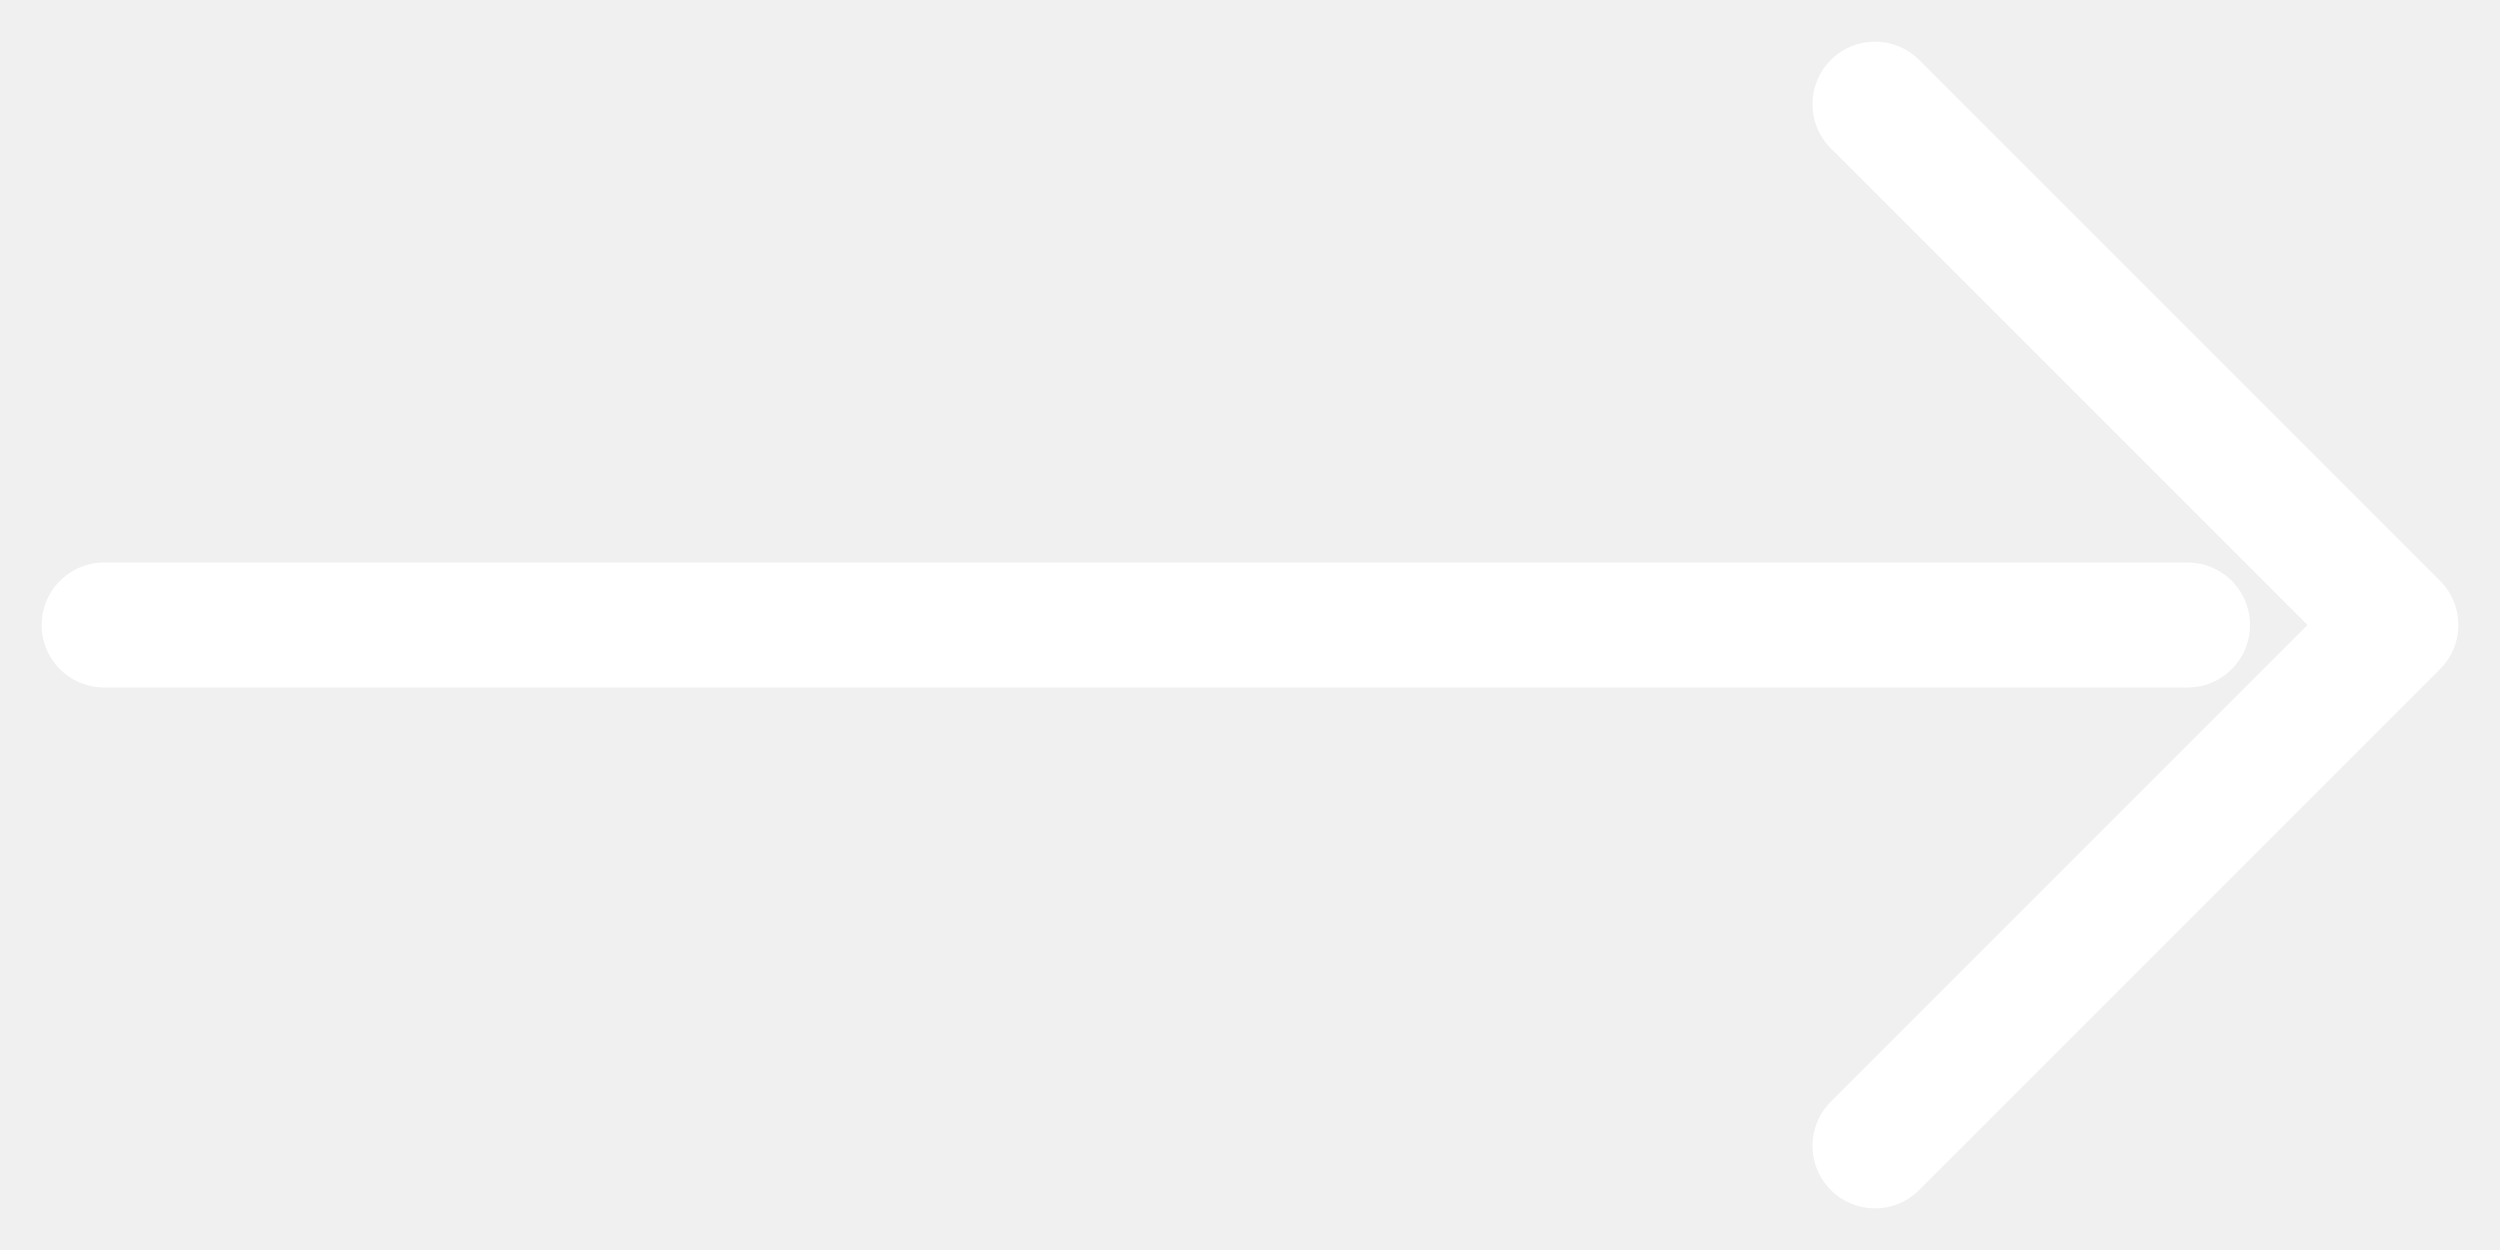
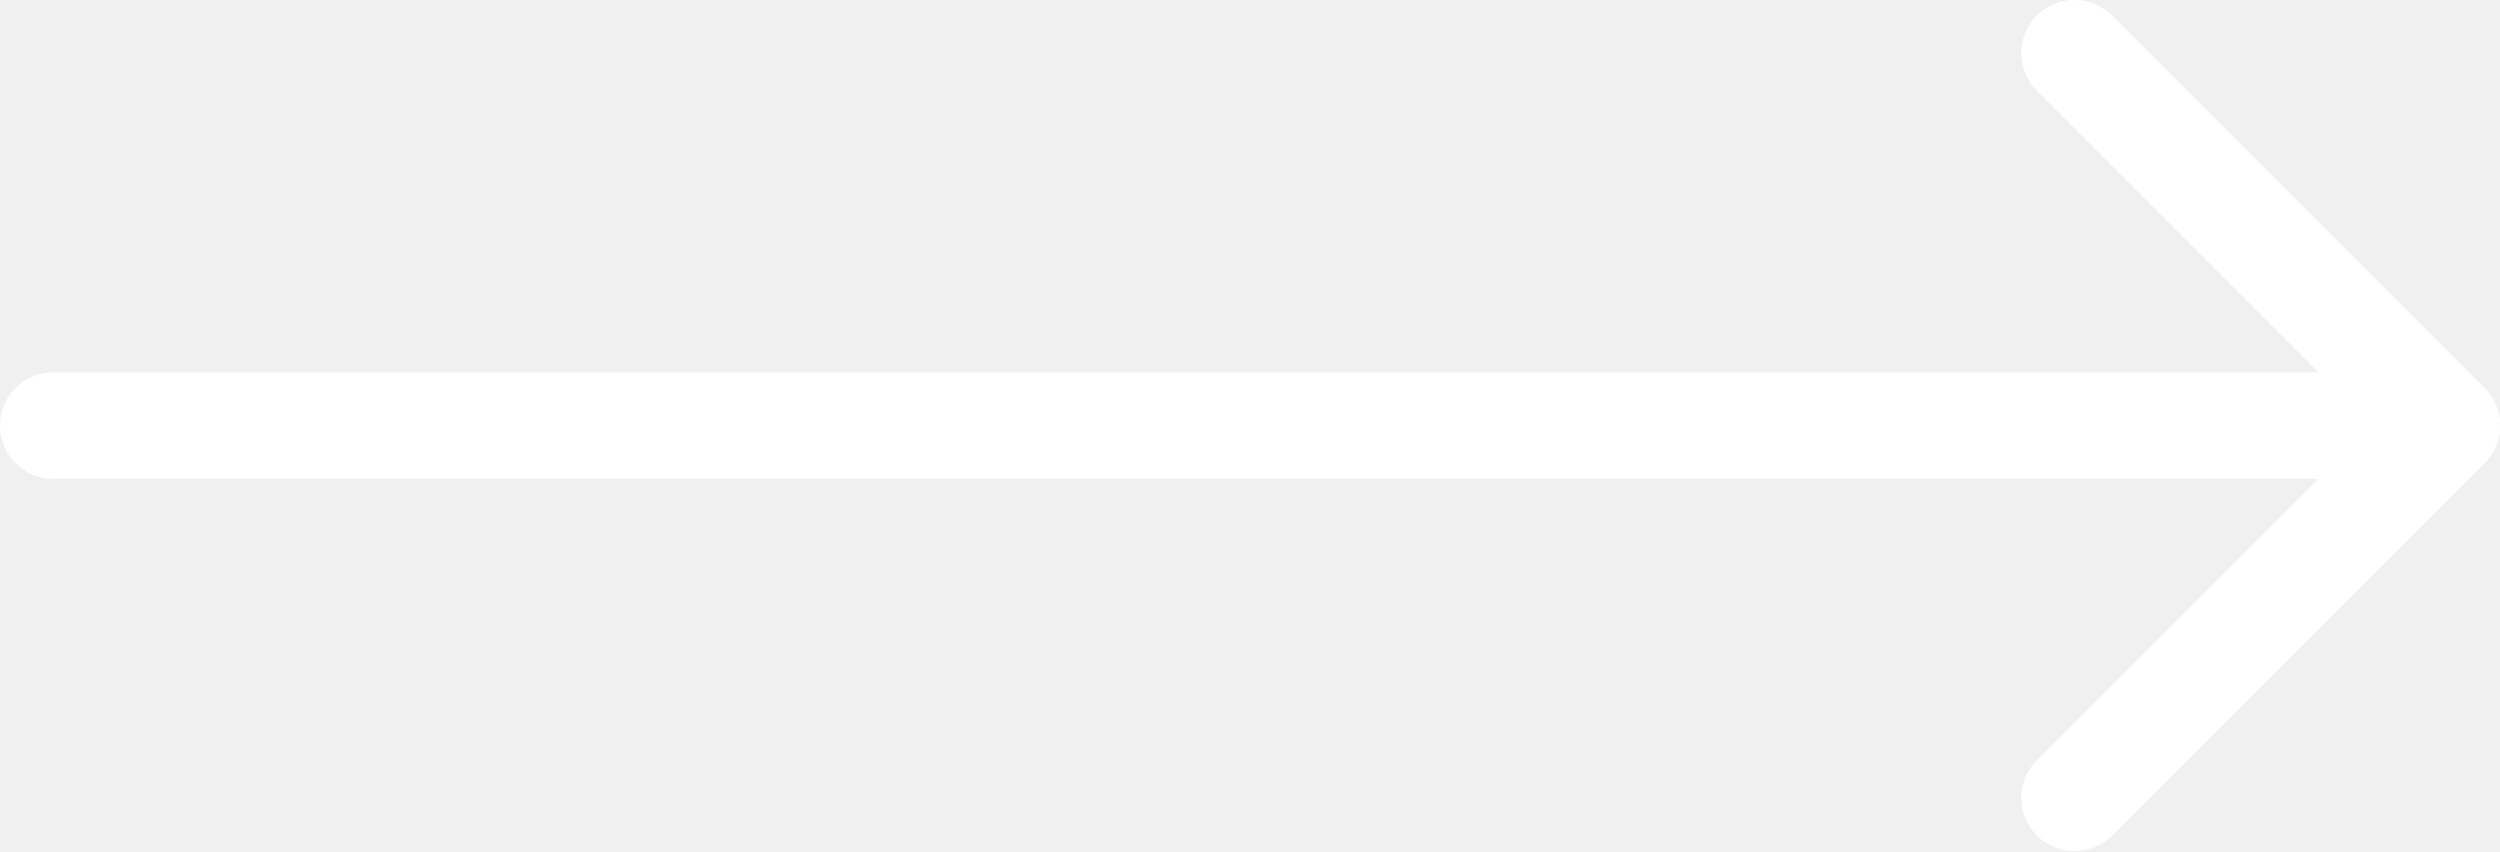
- <svg xmlns="http://www.w3.org/2000/svg" width="24" height="12" viewBox="0 0 24 12" fill="none">
-   <path d="M1 6H21" stroke="white" stroke-width="1.2" stroke-linecap="round" stroke-linejoin="round" />
-   <path d="M18 1L23 6L18 11" stroke="white" stroke-width="1.2" stroke-linecap="round" stroke-linejoin="round" />
+ <svg xmlns="http://www.w3.org/2000/svg" width="47" height="16" viewBox="0 0 47 16" fill="none">
+   <path d="M1 8L46 8" stroke="white" stroke-width="2" stroke-linecap="round" stroke-linejoin="round" />
+   <path d="M39 1L46 8L39 15" stroke="white" stroke-width="2" stroke-linecap="round" stroke-linejoin="round" />
</svg>
